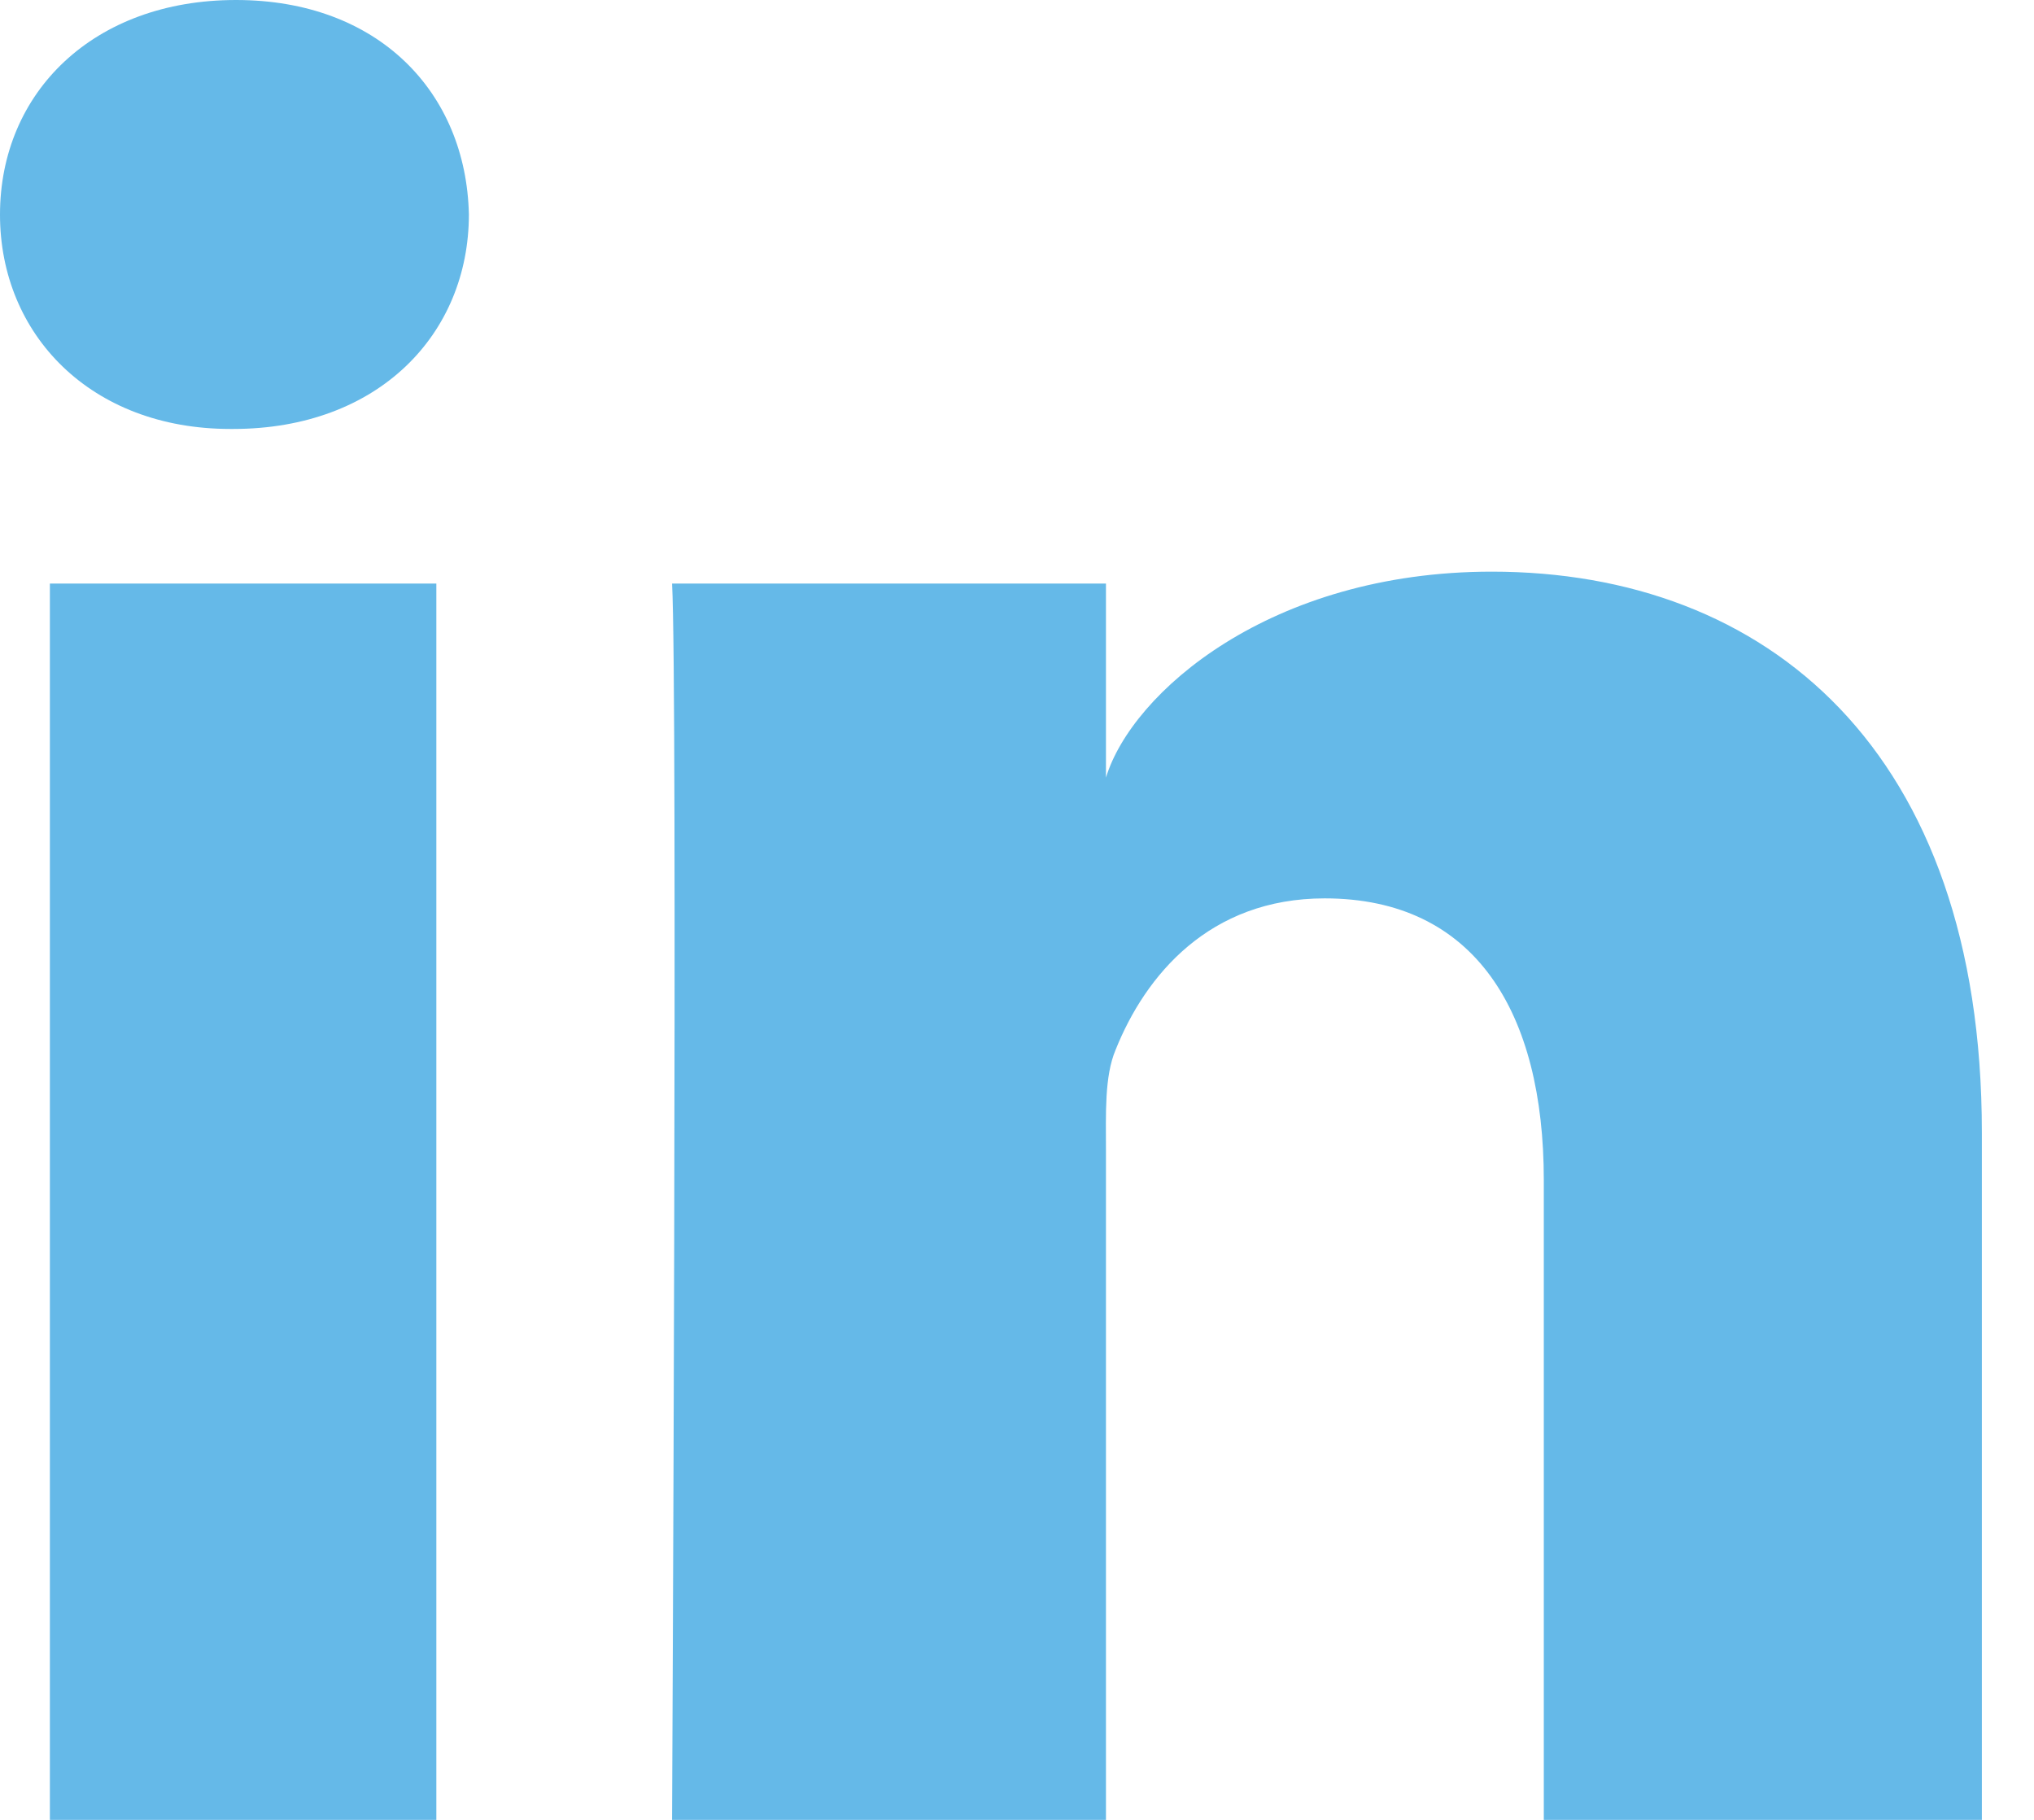
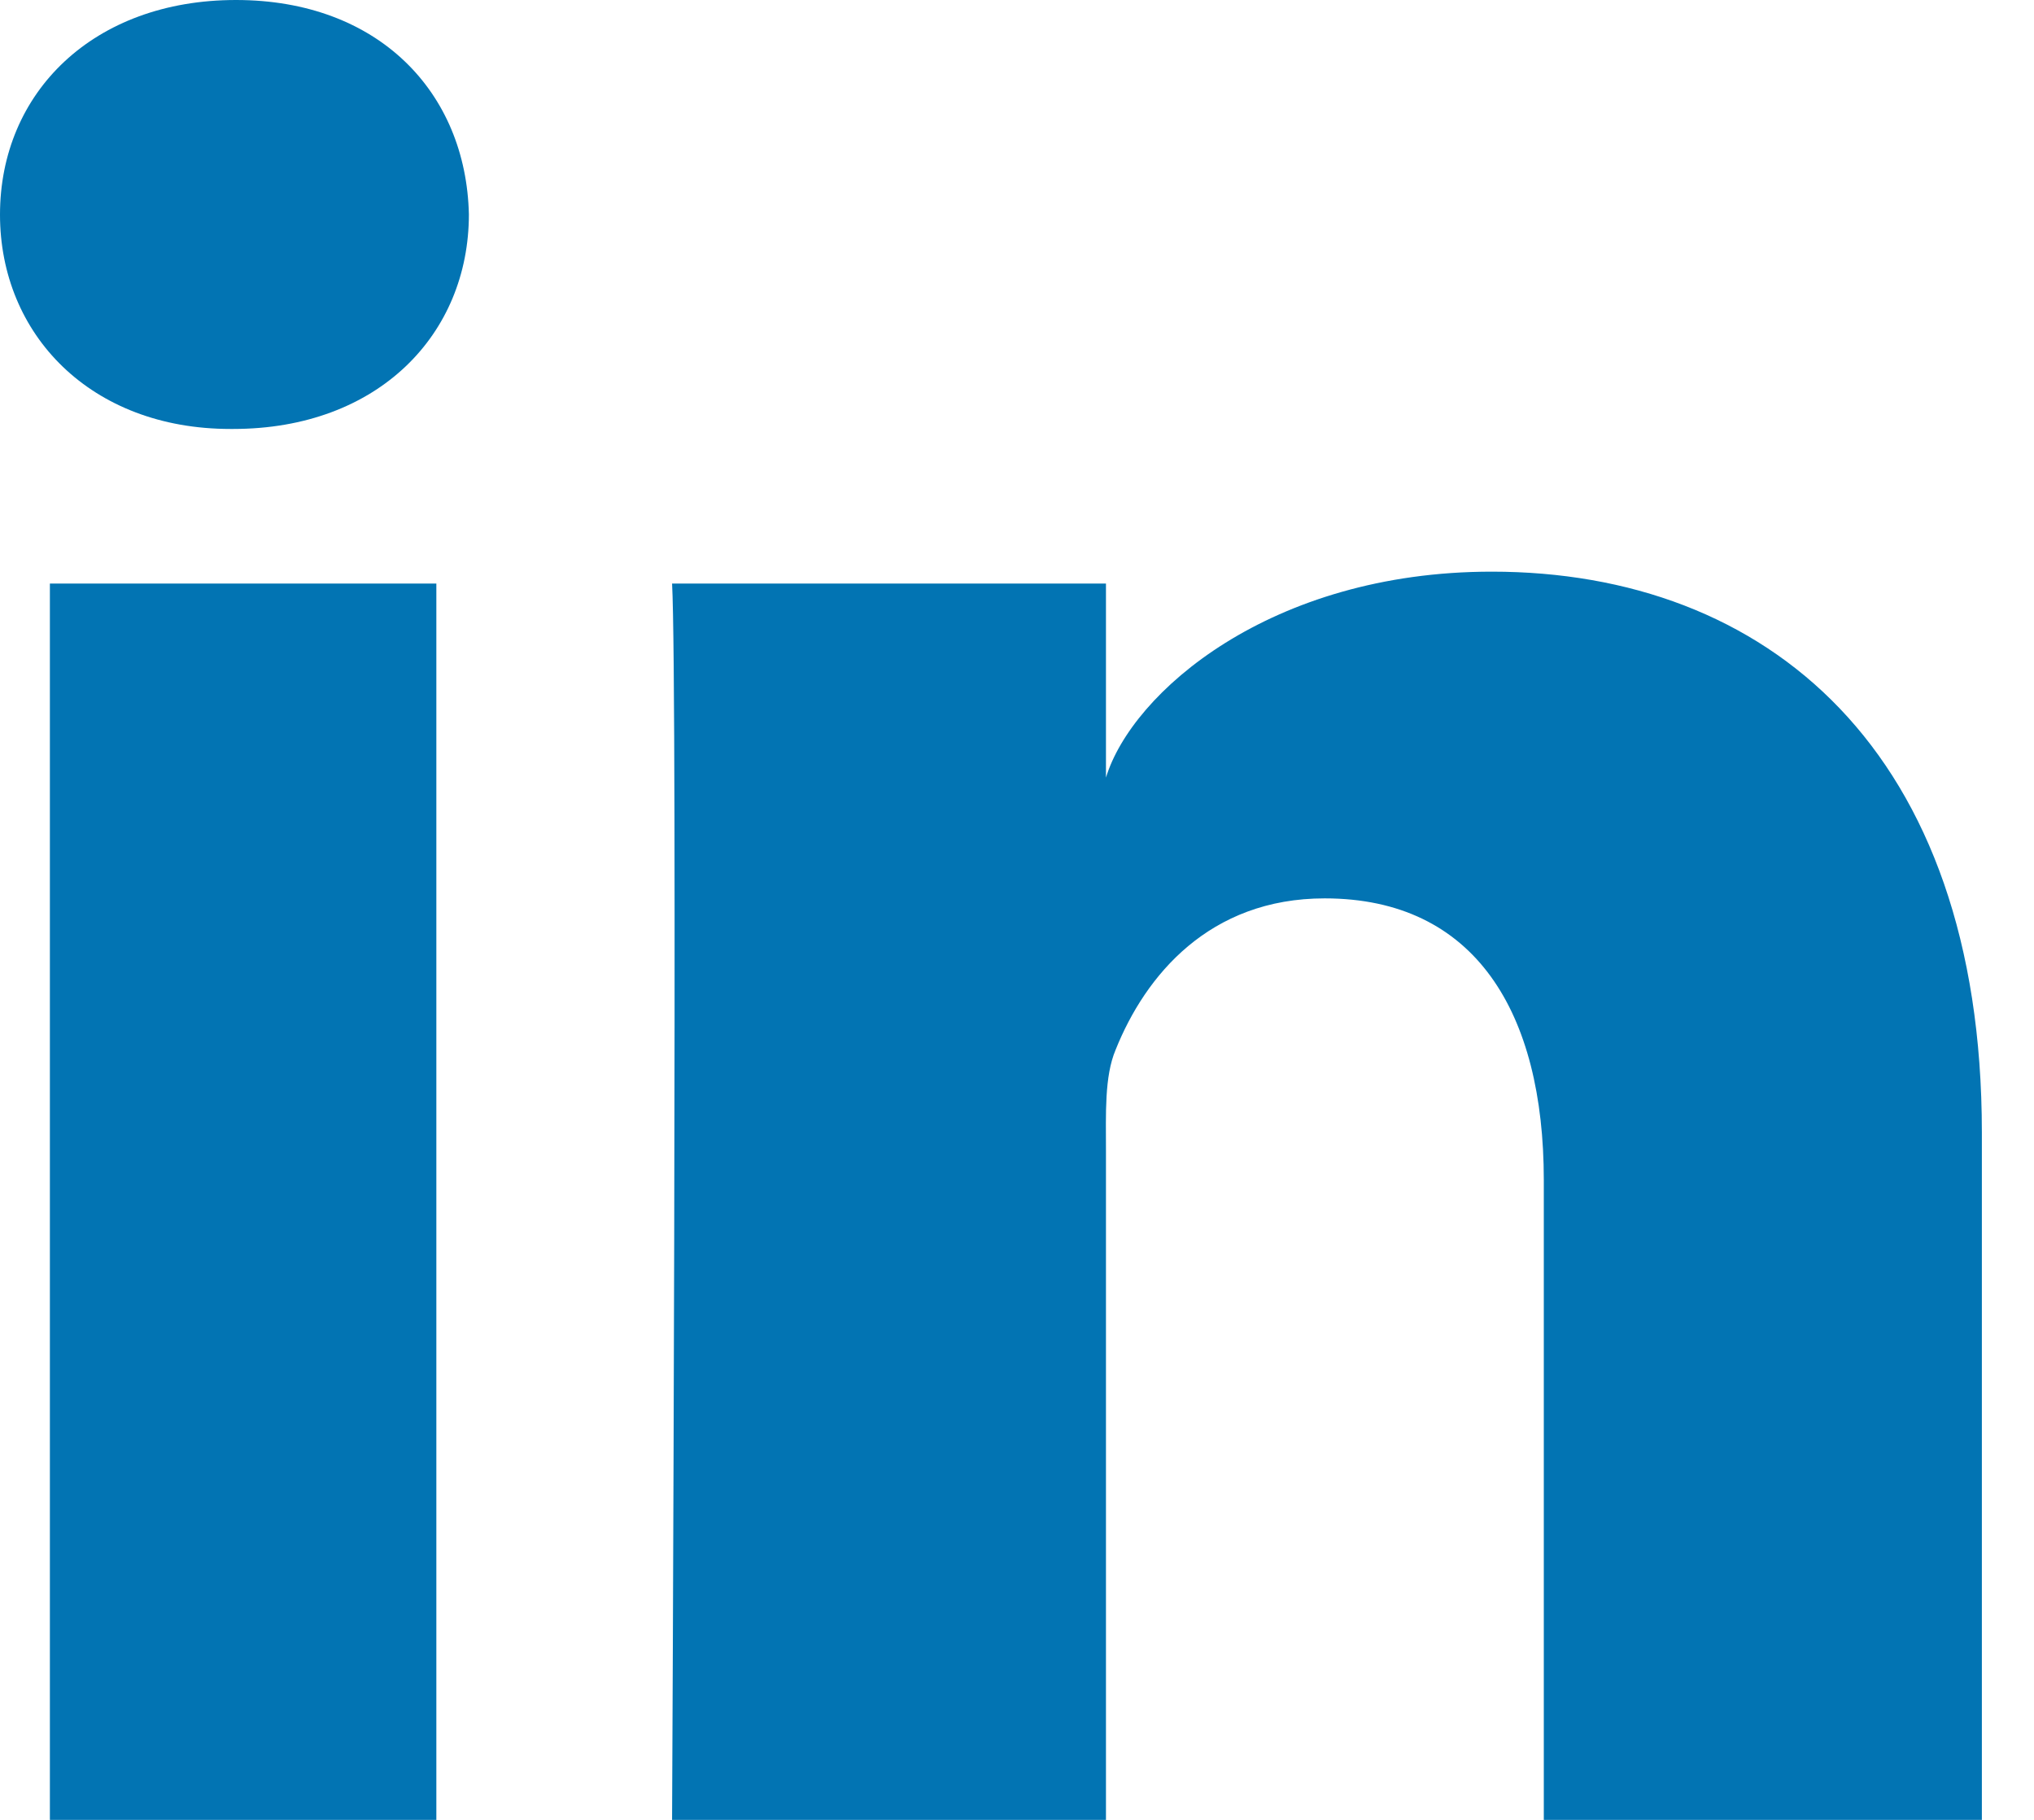
<svg xmlns="http://www.w3.org/2000/svg" width="19px" height="17px" viewBox="0 0 19 17" version="1.1">
  <defs />
  <g id="A-standard" stroke="none" stroke-width="1" fill="none" fill-rule="evenodd">
-     <g id="01-home-A" transform="translate(-963, -1642)" fill="#65B9E8">
+     <g id="01-home-A" transform="translate(-963, -1642)" fill="#0274B3">
      <g id="footer" transform="translate(42, 1642)">
        <g id="SoMe" transform="translate(856, 0)">
          <path d="M65.466,5.451 L69.076,5.451 L69.076,17 L65.466,17 L65.466,5.451 Z M67.178,4.007 L67.152,4.007 C65.847,4.007 65,3.124 65,2.005 C65,0.864 65.872,1.39444012e-13 67.204,1.39444012e-13 C68.535,1.39444012e-13 69.354,0.862 69.38,2.002 C69.38,3.121 68.535,4.007 67.178,4.007 L67.178,4.007 Z M83.513,17 L79.421,17 L79.421,11.024 C79.421,9.46 78.782,8.392 77.374,8.392 C76.297,8.392 75.699,9.112 75.421,9.807 C75.316,10.056 75.331,10.403 75.331,10.751 L75.331,17 L71.278,17 C71.278,17 71.331,6.414 71.278,5.451 L75.331,5.451 L75.331,7.264 C75.572,6.471 76.866,5.34 78.935,5.34 C81.499,5.34 83.513,7.002 83.513,10.579 L83.513,17 L83.513,17 Z" id="linkedin-active" />
        </g>
      </g>
    </g>
  </g>
</svg>
